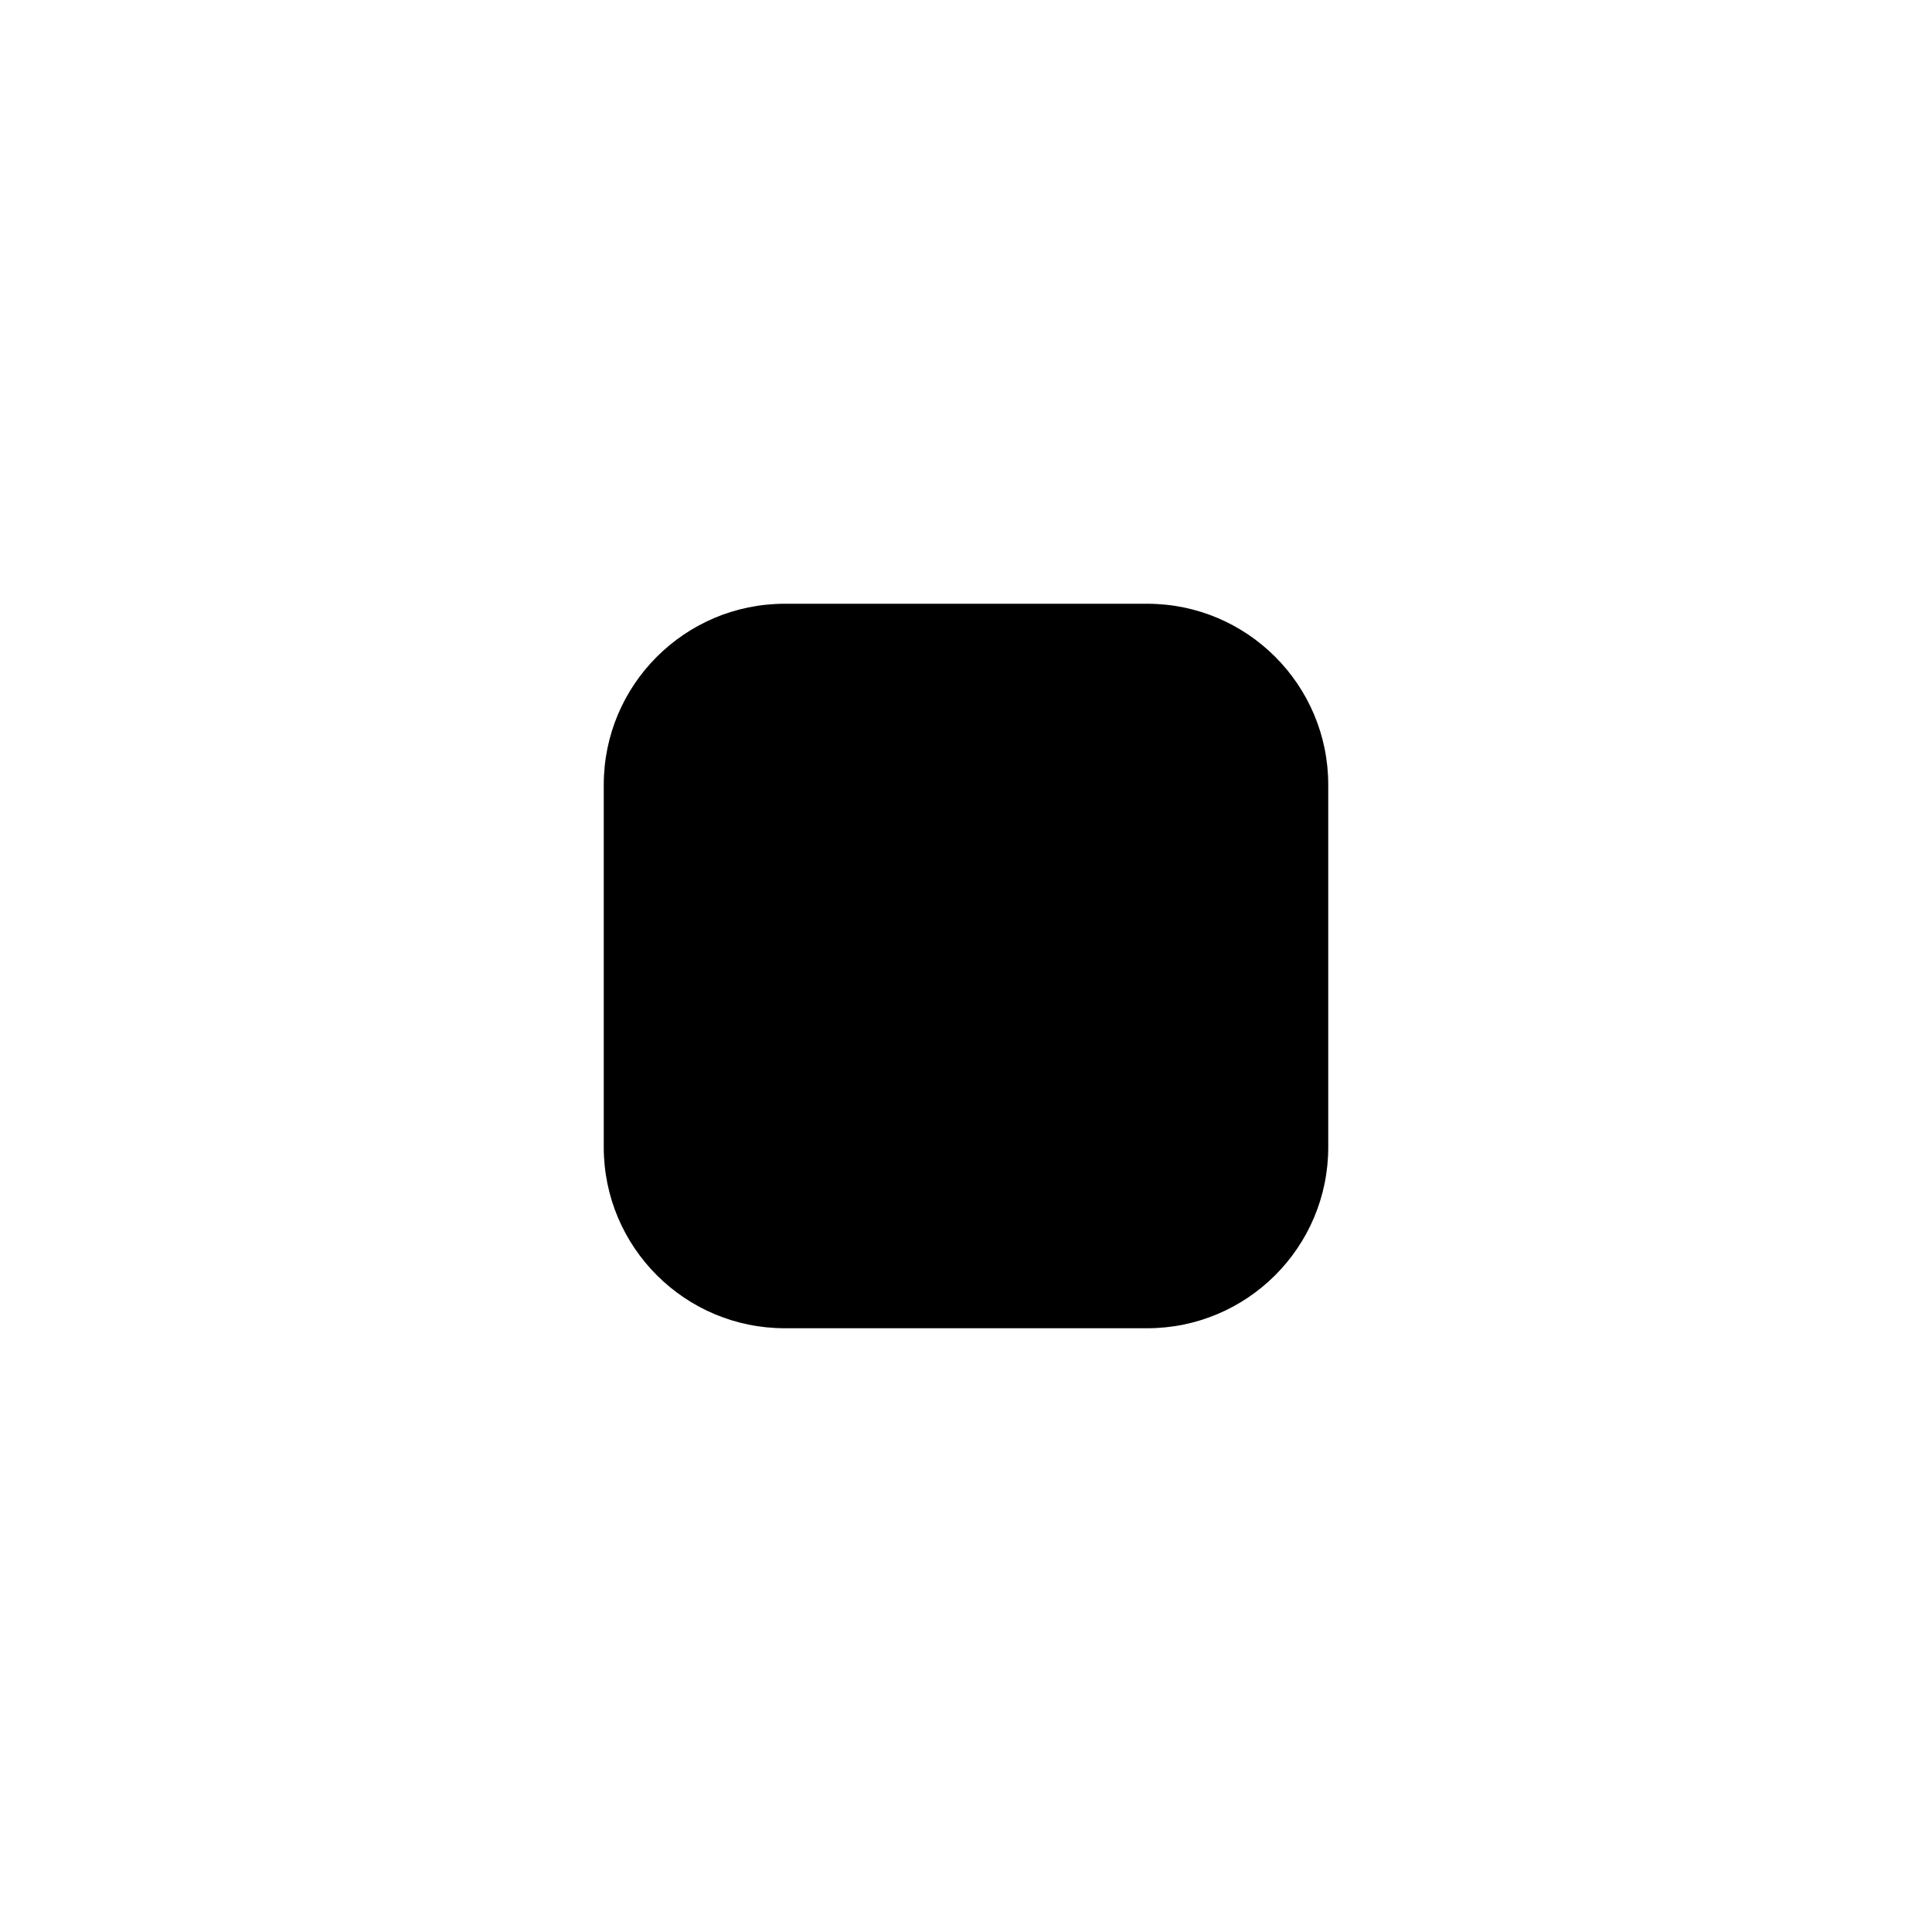
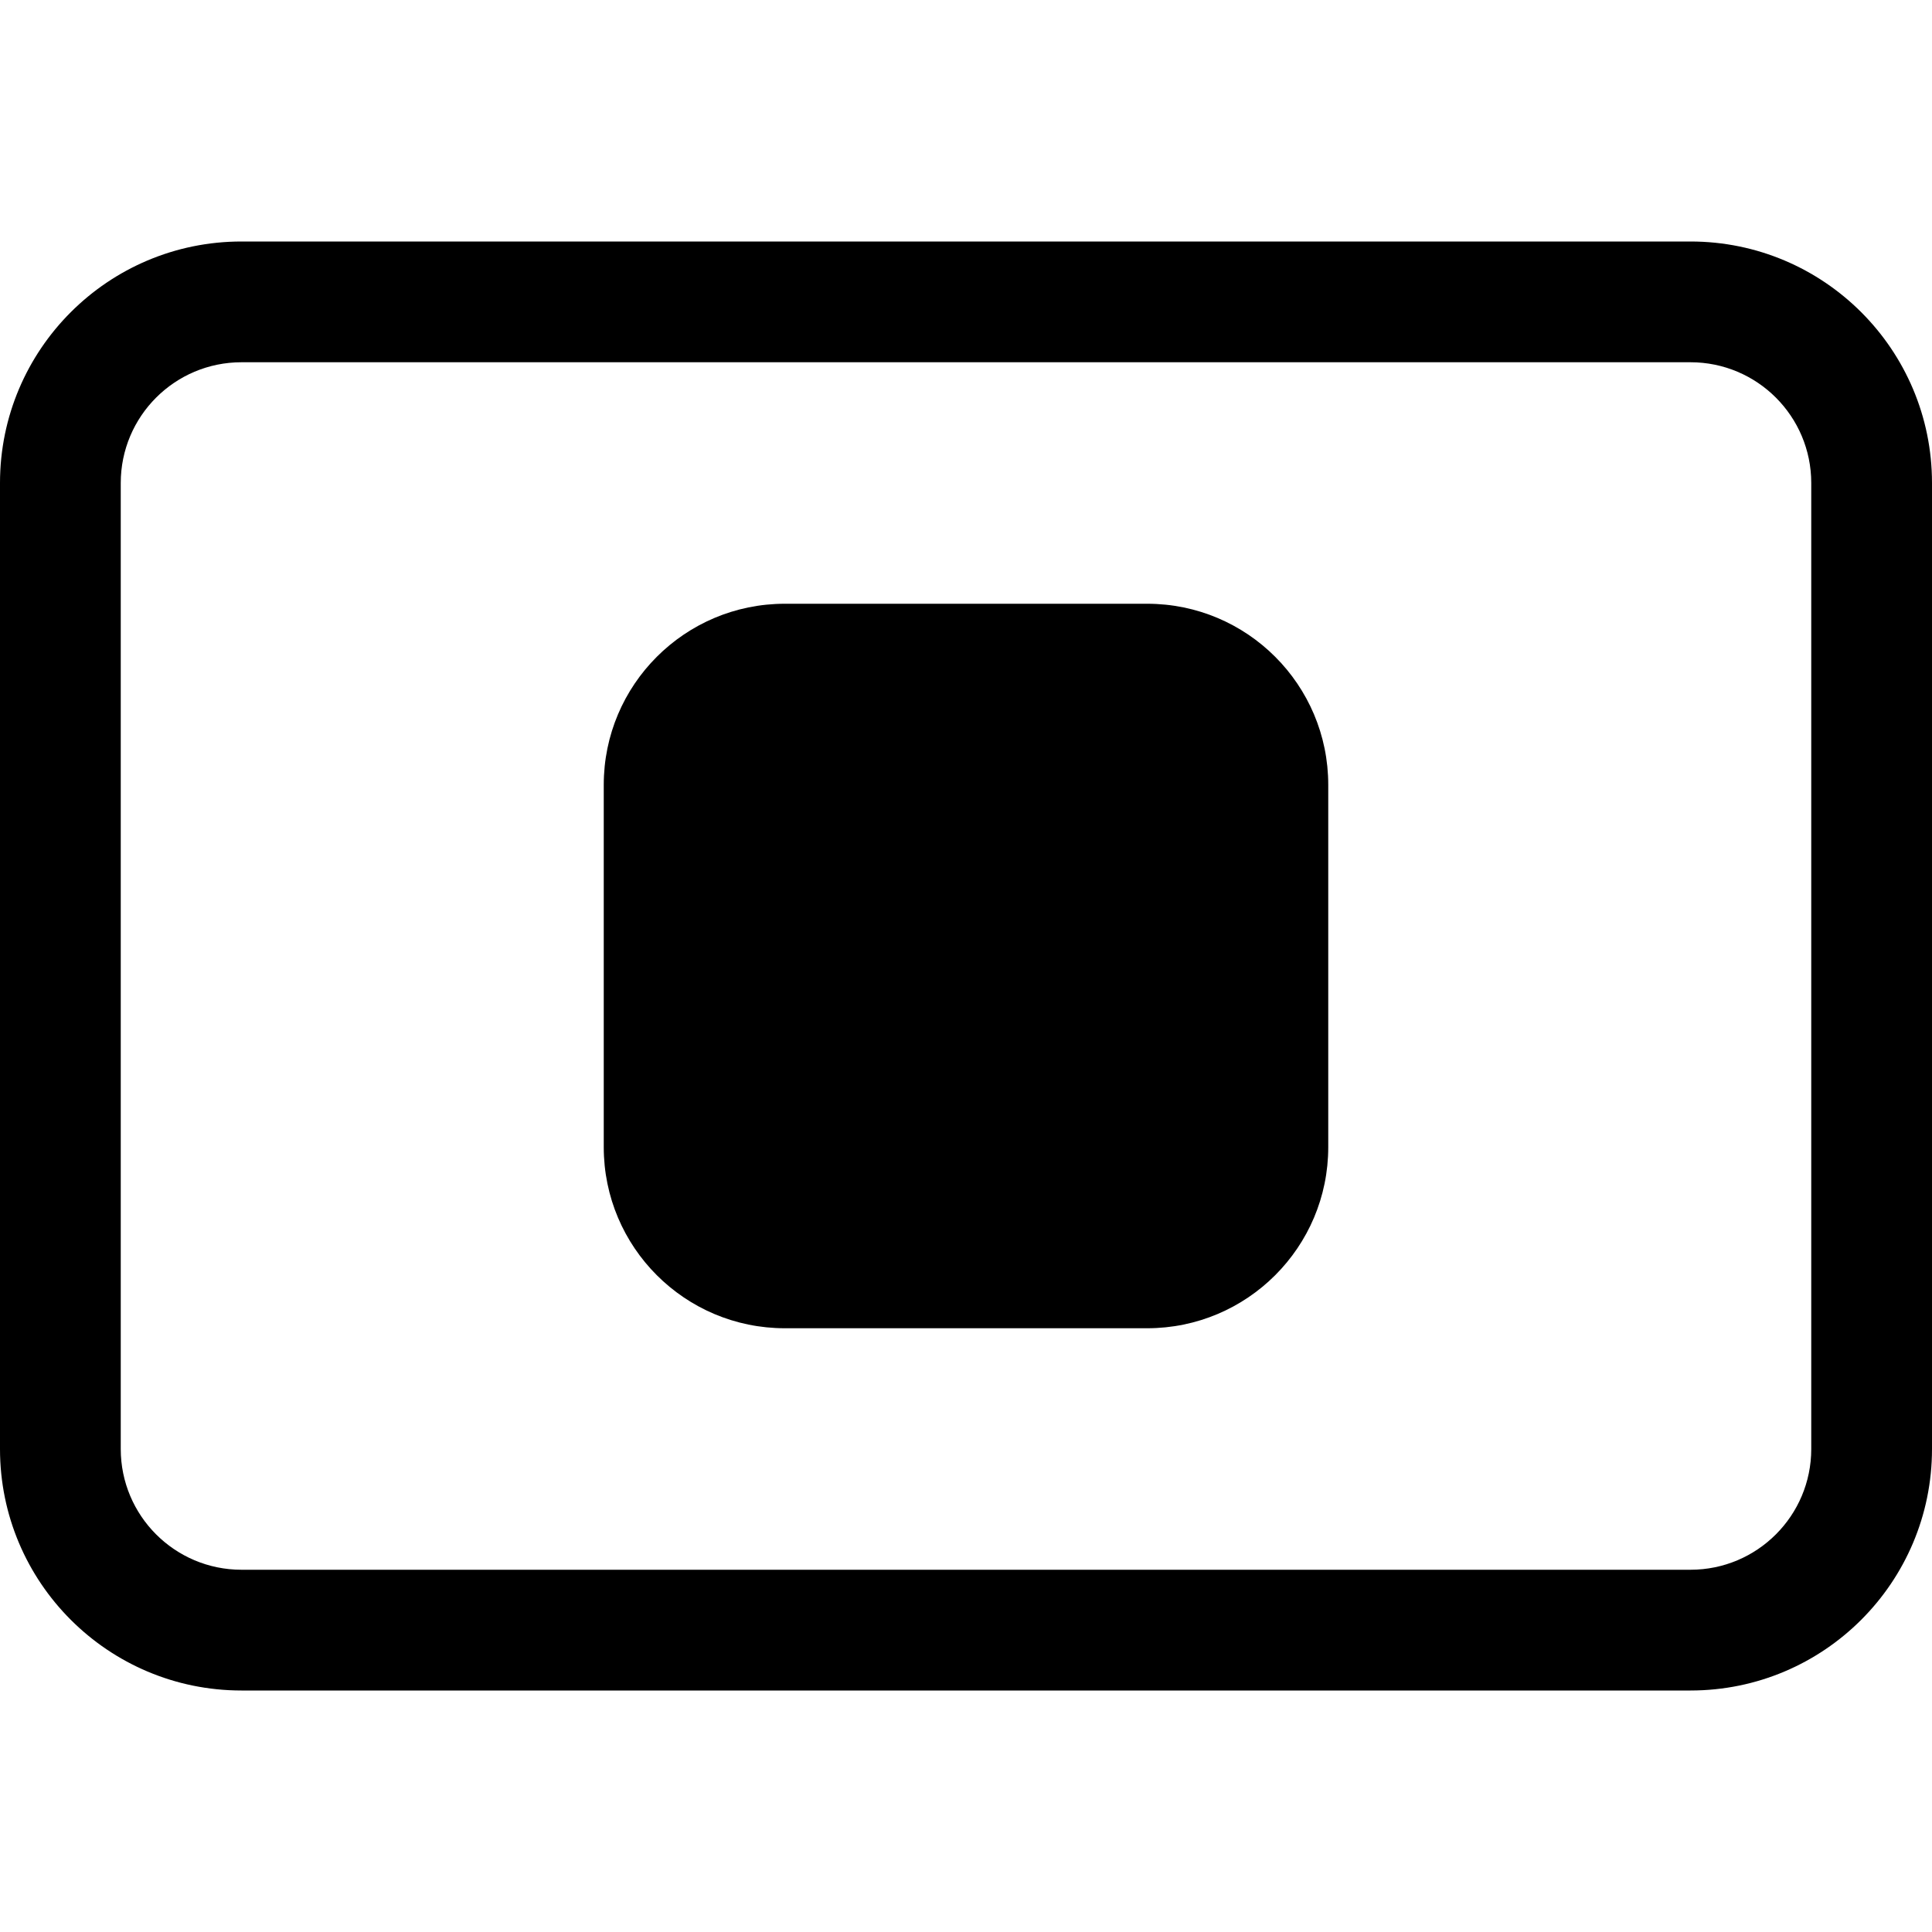
<svg xmlns="http://www.w3.org/2000/svg" width="16" height="16" fill="currentColor" class="bi bi-stop-btn" viewBox="0 0 16 16">
  <path d="M6.5 5A1.5 1.5 0 0 0 5 6.5v3A1.5 1.5 0 0 0 6.5 11h3A1.5 1.5 0 0 0 11 9.5v-3A1.5 1.5 0 0 0 9.5 5z" />
+   <path d="M0 4a2 2 0 0 1 2-2h12a2 2 0 0 1 2 2v8a2 2 0 0 1-2 2H2a2 2 0 0 1-2-2zm15 0a1 1 0 0 0-1-1H2a1 1 0 0 0-1 1v8a1 1 0 0 0 1 1h12a1 1 0 0 0 1-1z" />
</svg>
